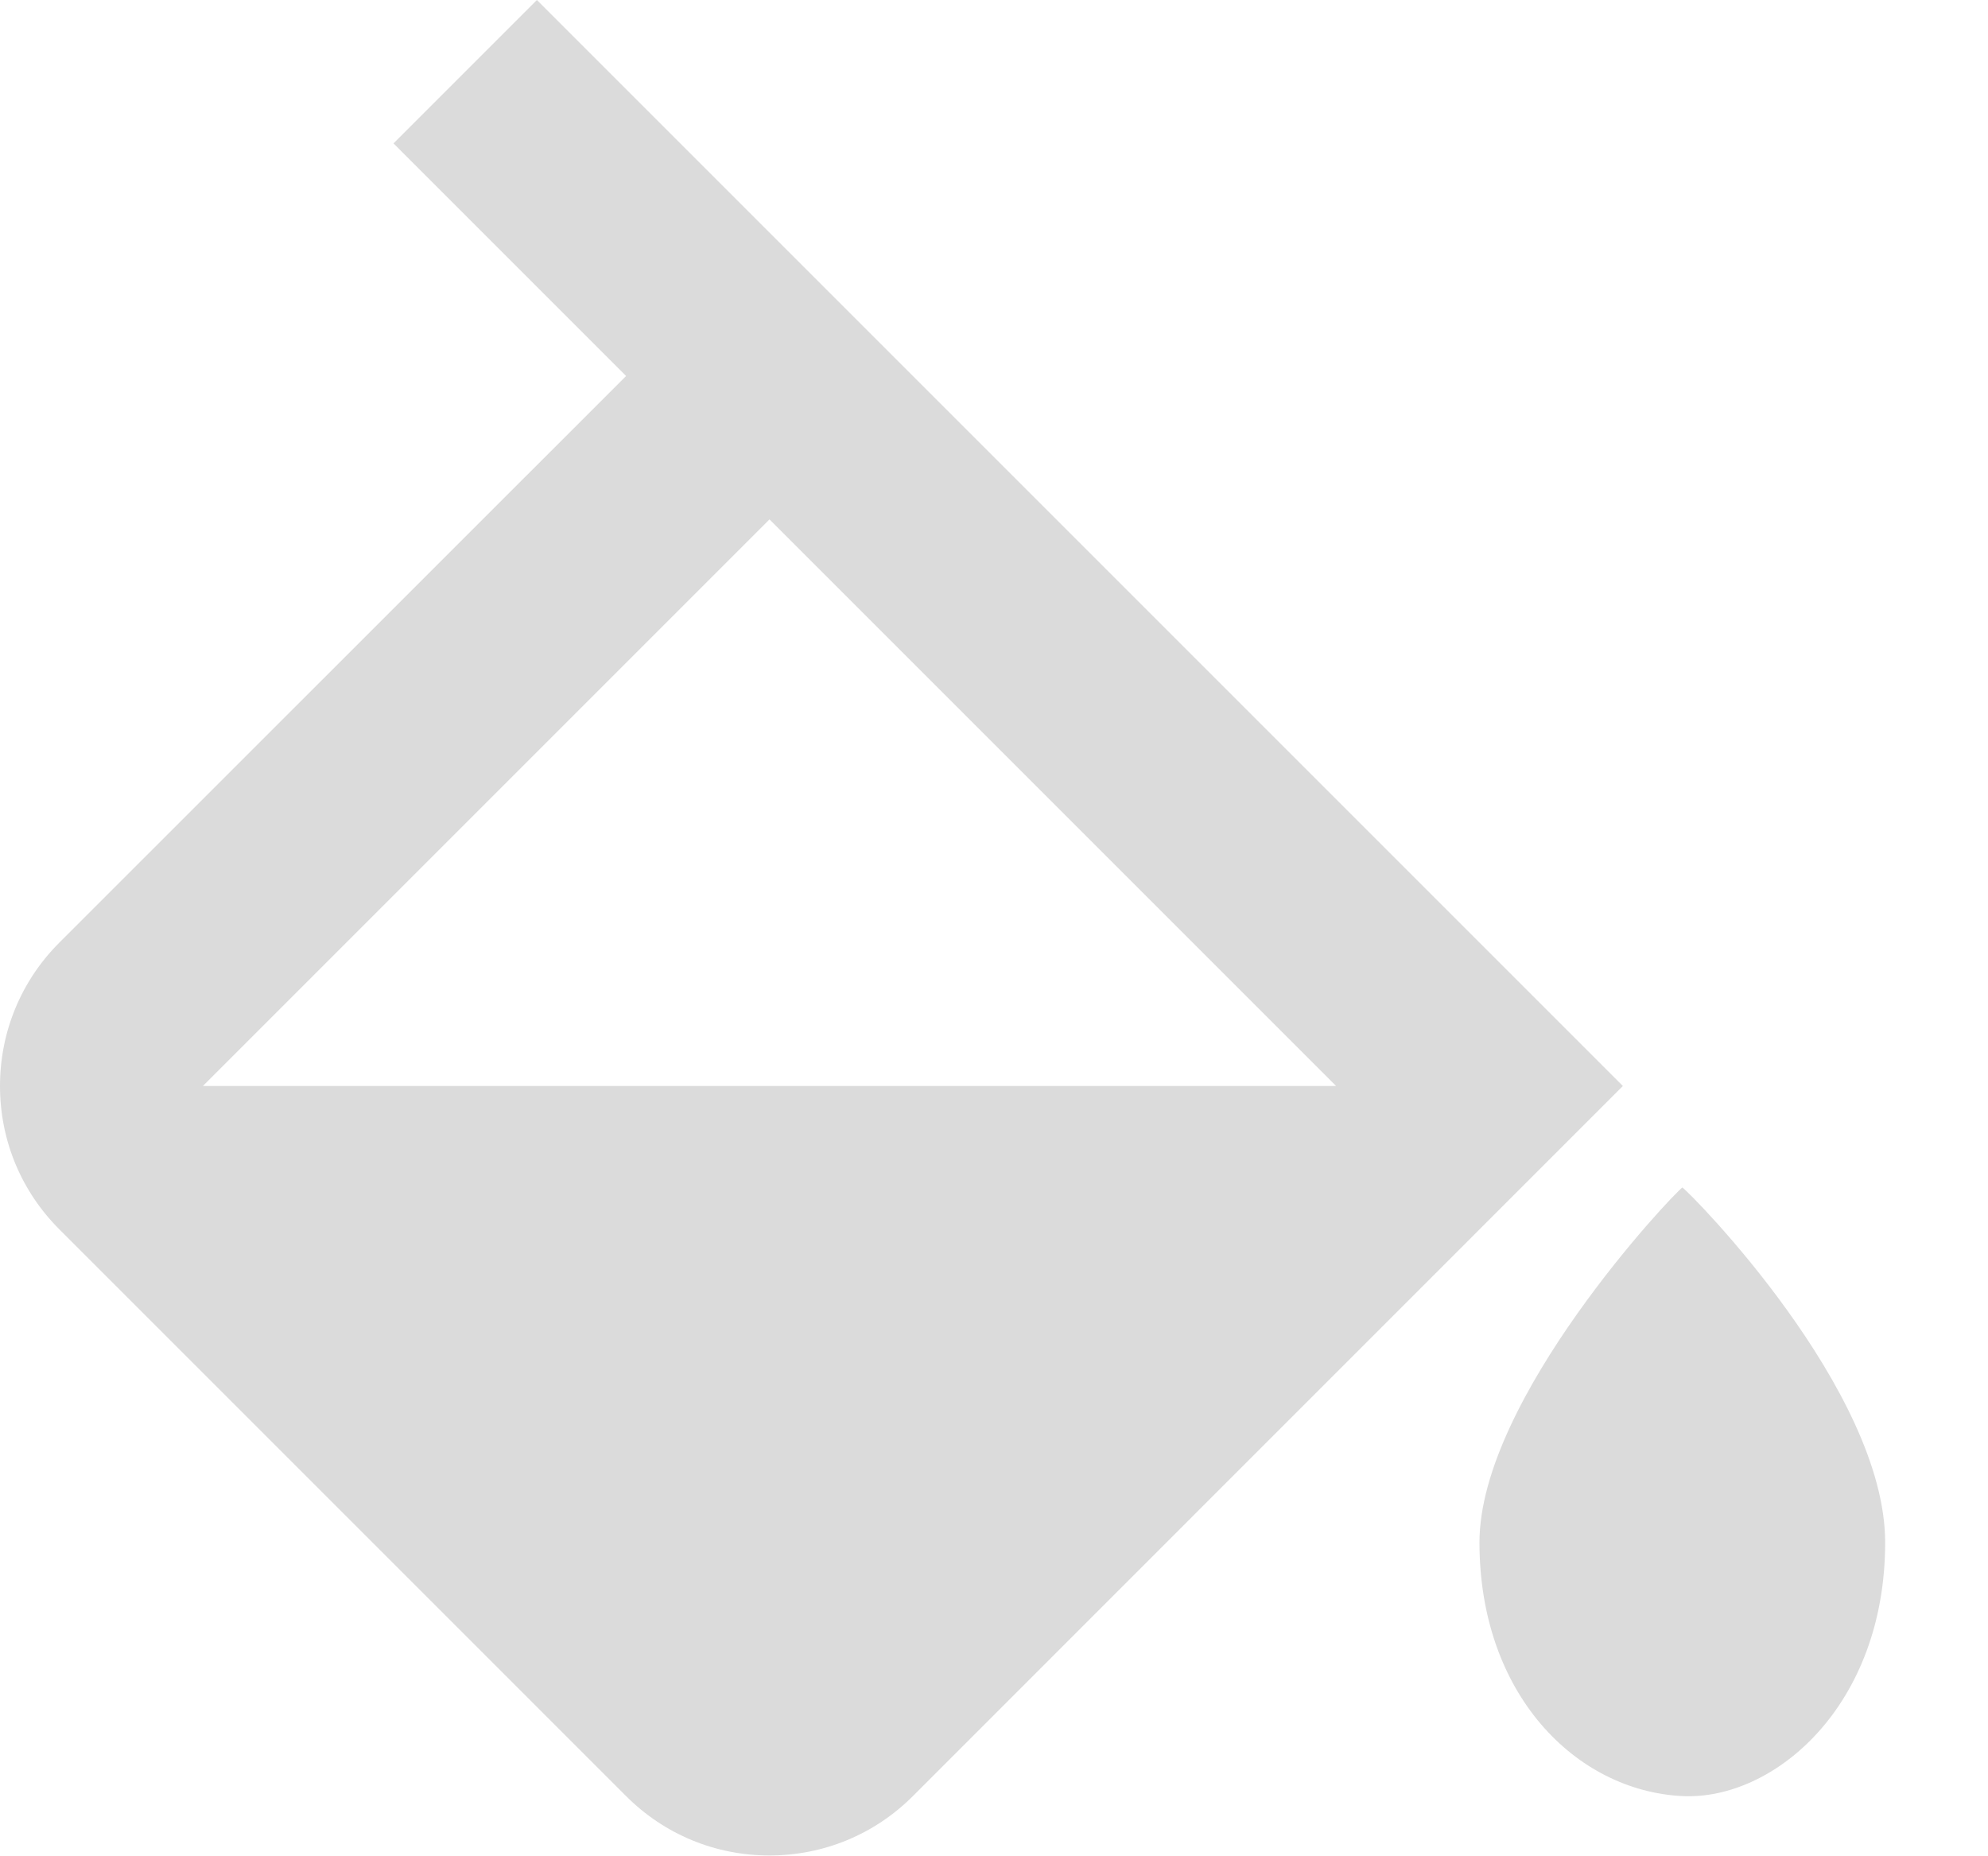
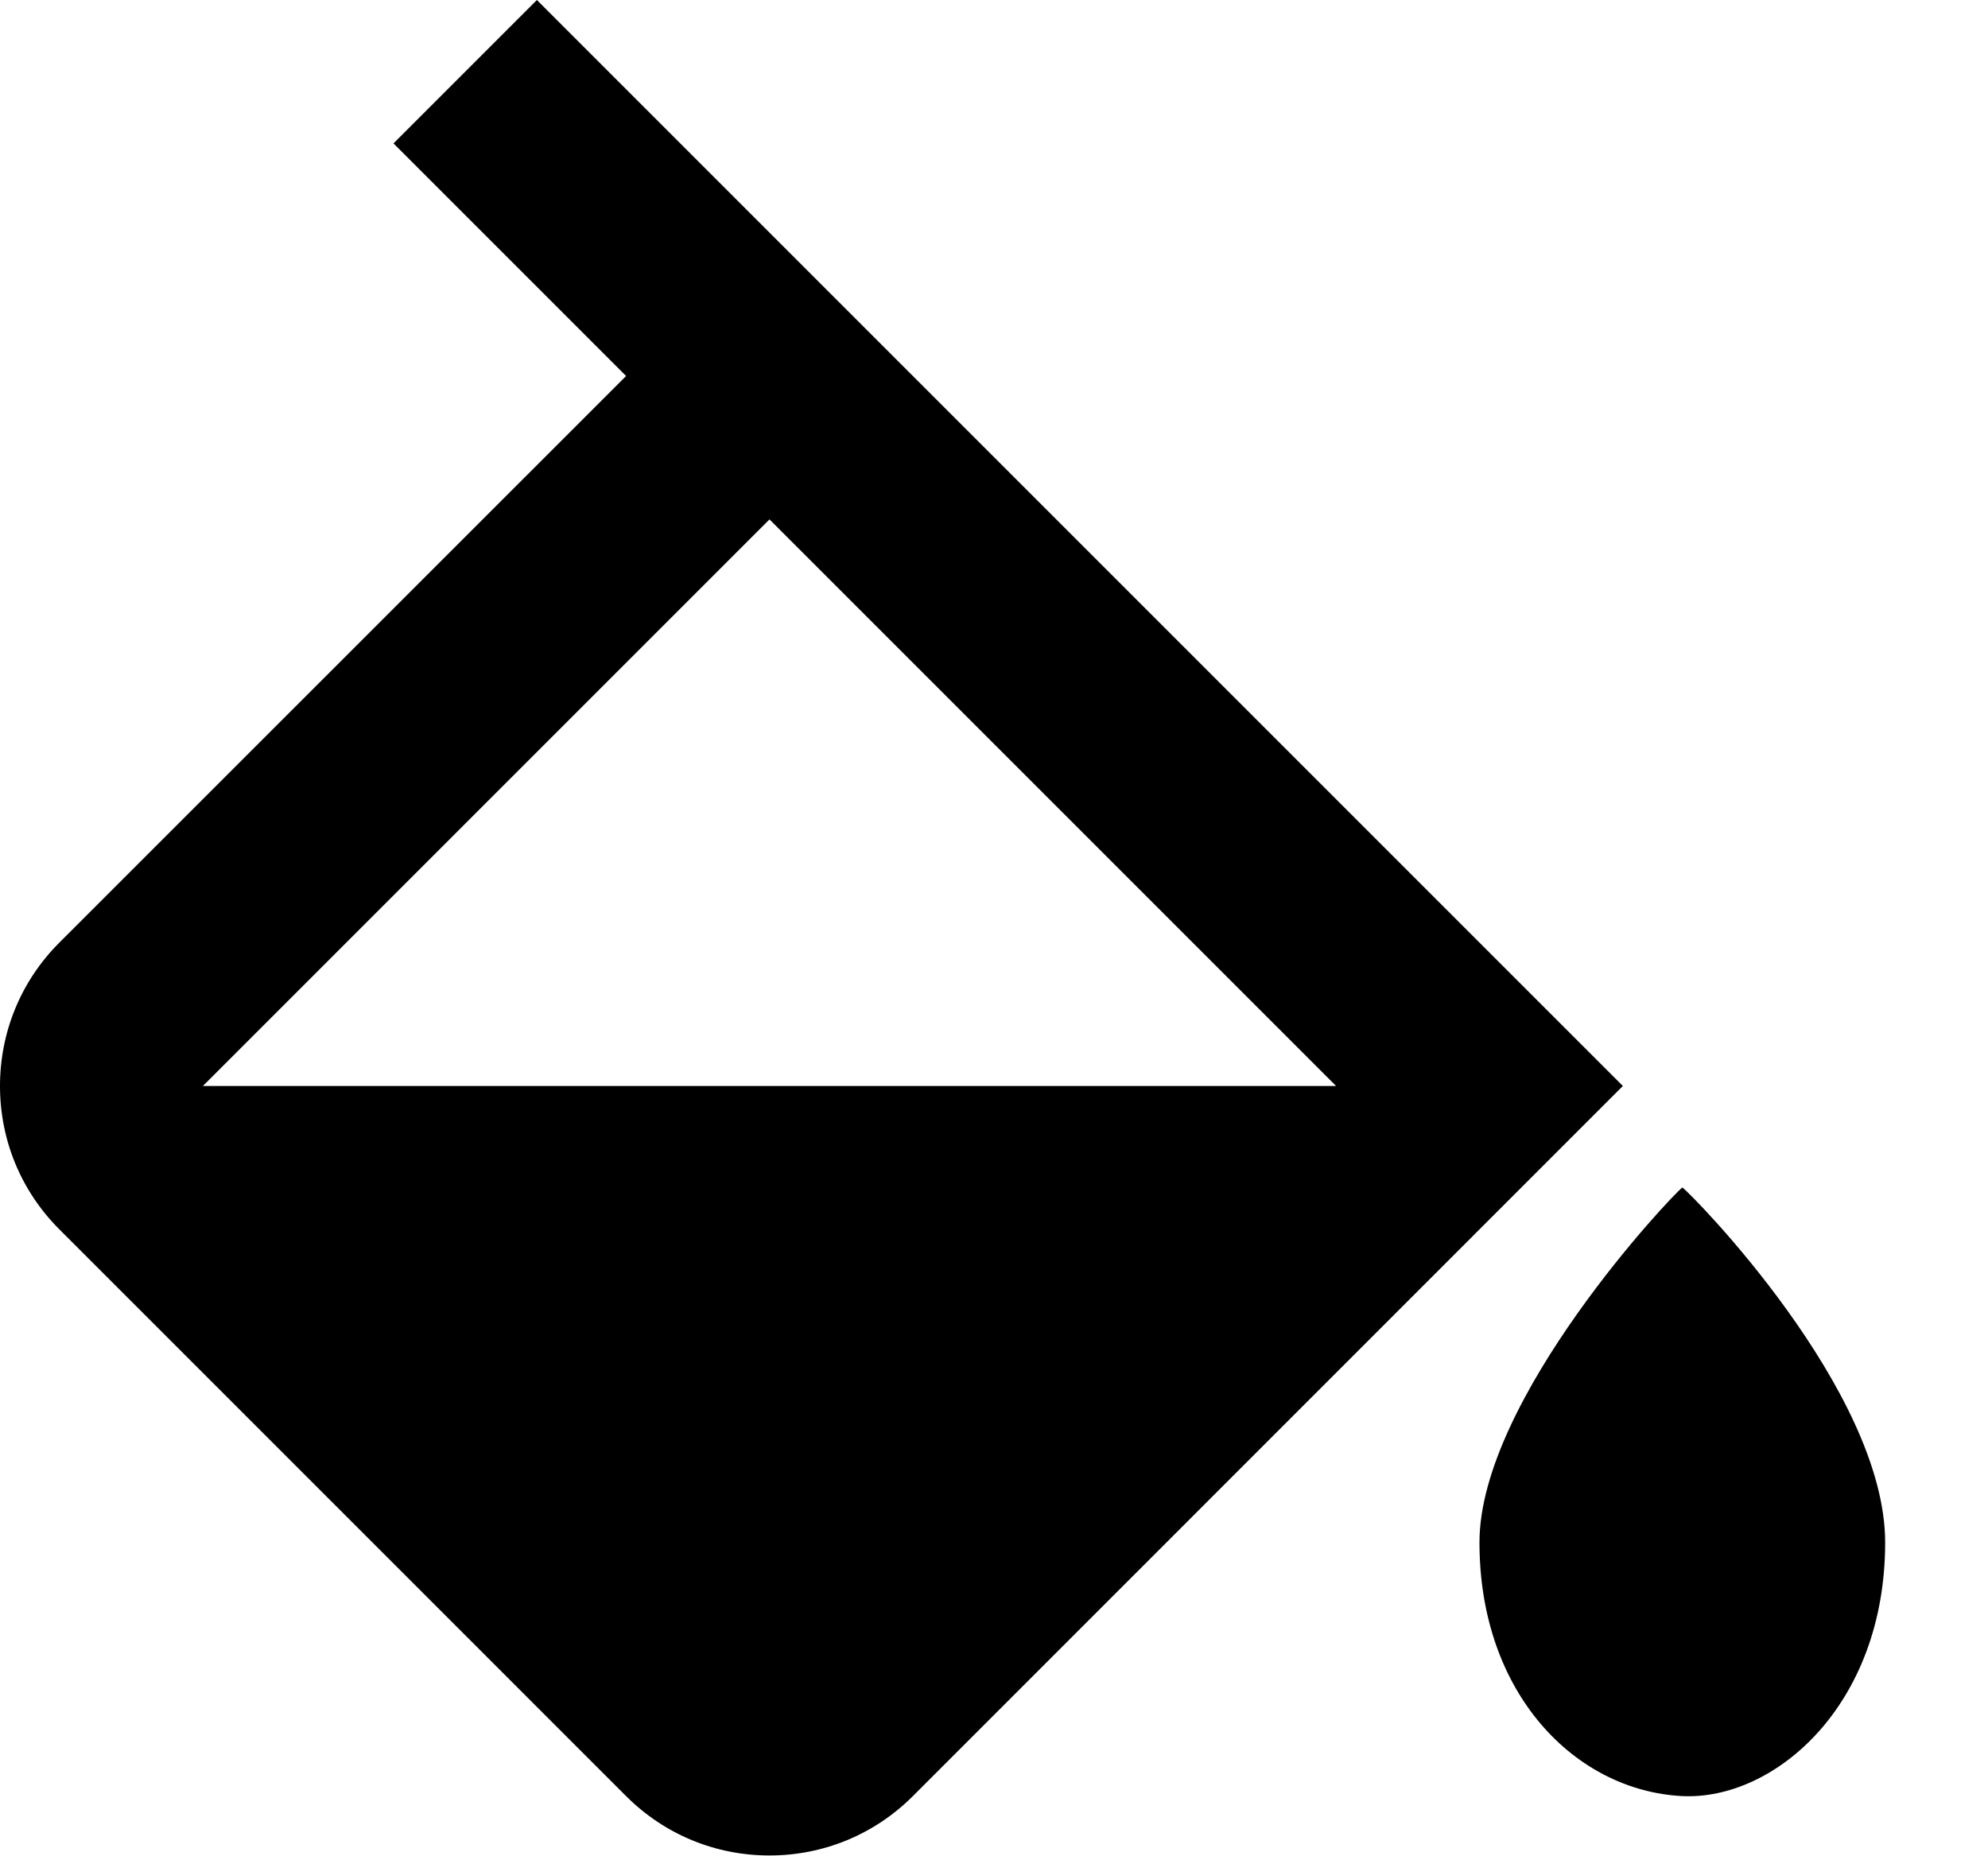
<svg xmlns="http://www.w3.org/2000/svg" width="15" height="14" viewBox="0 0 15 14">
-   <path d="M12.694 8.96C12.623 9.009 11.163 10.554 11.163 11.638C11.163 12.782 11.889 13.512 12.694 13.552C13.387 13.585 14.224 12.87 14.224 11.638C14.224 10.49 12.764 9.009 12.694 8.96ZM4.724 13.552C5.013 13.841 5.397 14 5.806 14C6.214 14 6.599 13.841 6.888 13.552L12.245 8.194L11.704 7.653L5.806 1.755L4.051 0L2.969 1.082L4.724 2.837L0.448 7.112C0.159 7.401 0 7.786 0 8.194C0 8.603 0.159 8.987 0.448 9.276L4.724 13.552ZM5.806 3.919L10.081 8.194H1.531L5.806 3.919Z" fill="#dbdbdb" />
+   <path d="M12.694 8.96C12.623 9.009 11.163 10.554 11.163 11.638C11.163 12.782 11.889 13.512 12.694 13.552C13.387 13.585 14.224 12.87 14.224 11.638C14.224 10.49 12.764 9.009 12.694 8.96ZM4.724 13.552C5.013 13.841 5.397 14 5.806 14C6.214 14 6.599 13.841 6.888 13.552L12.245 8.194L11.704 7.653L5.806 1.755L4.051 0L2.969 1.082L4.724 2.837L0.448 7.112C0.159 7.401 0 7.786 0 8.194C0 8.603 0.159 8.987 0.448 9.276L4.724 13.552ZM5.806 3.919L10.081 8.194H1.531L5.806 3.919Z" />
</svg>
